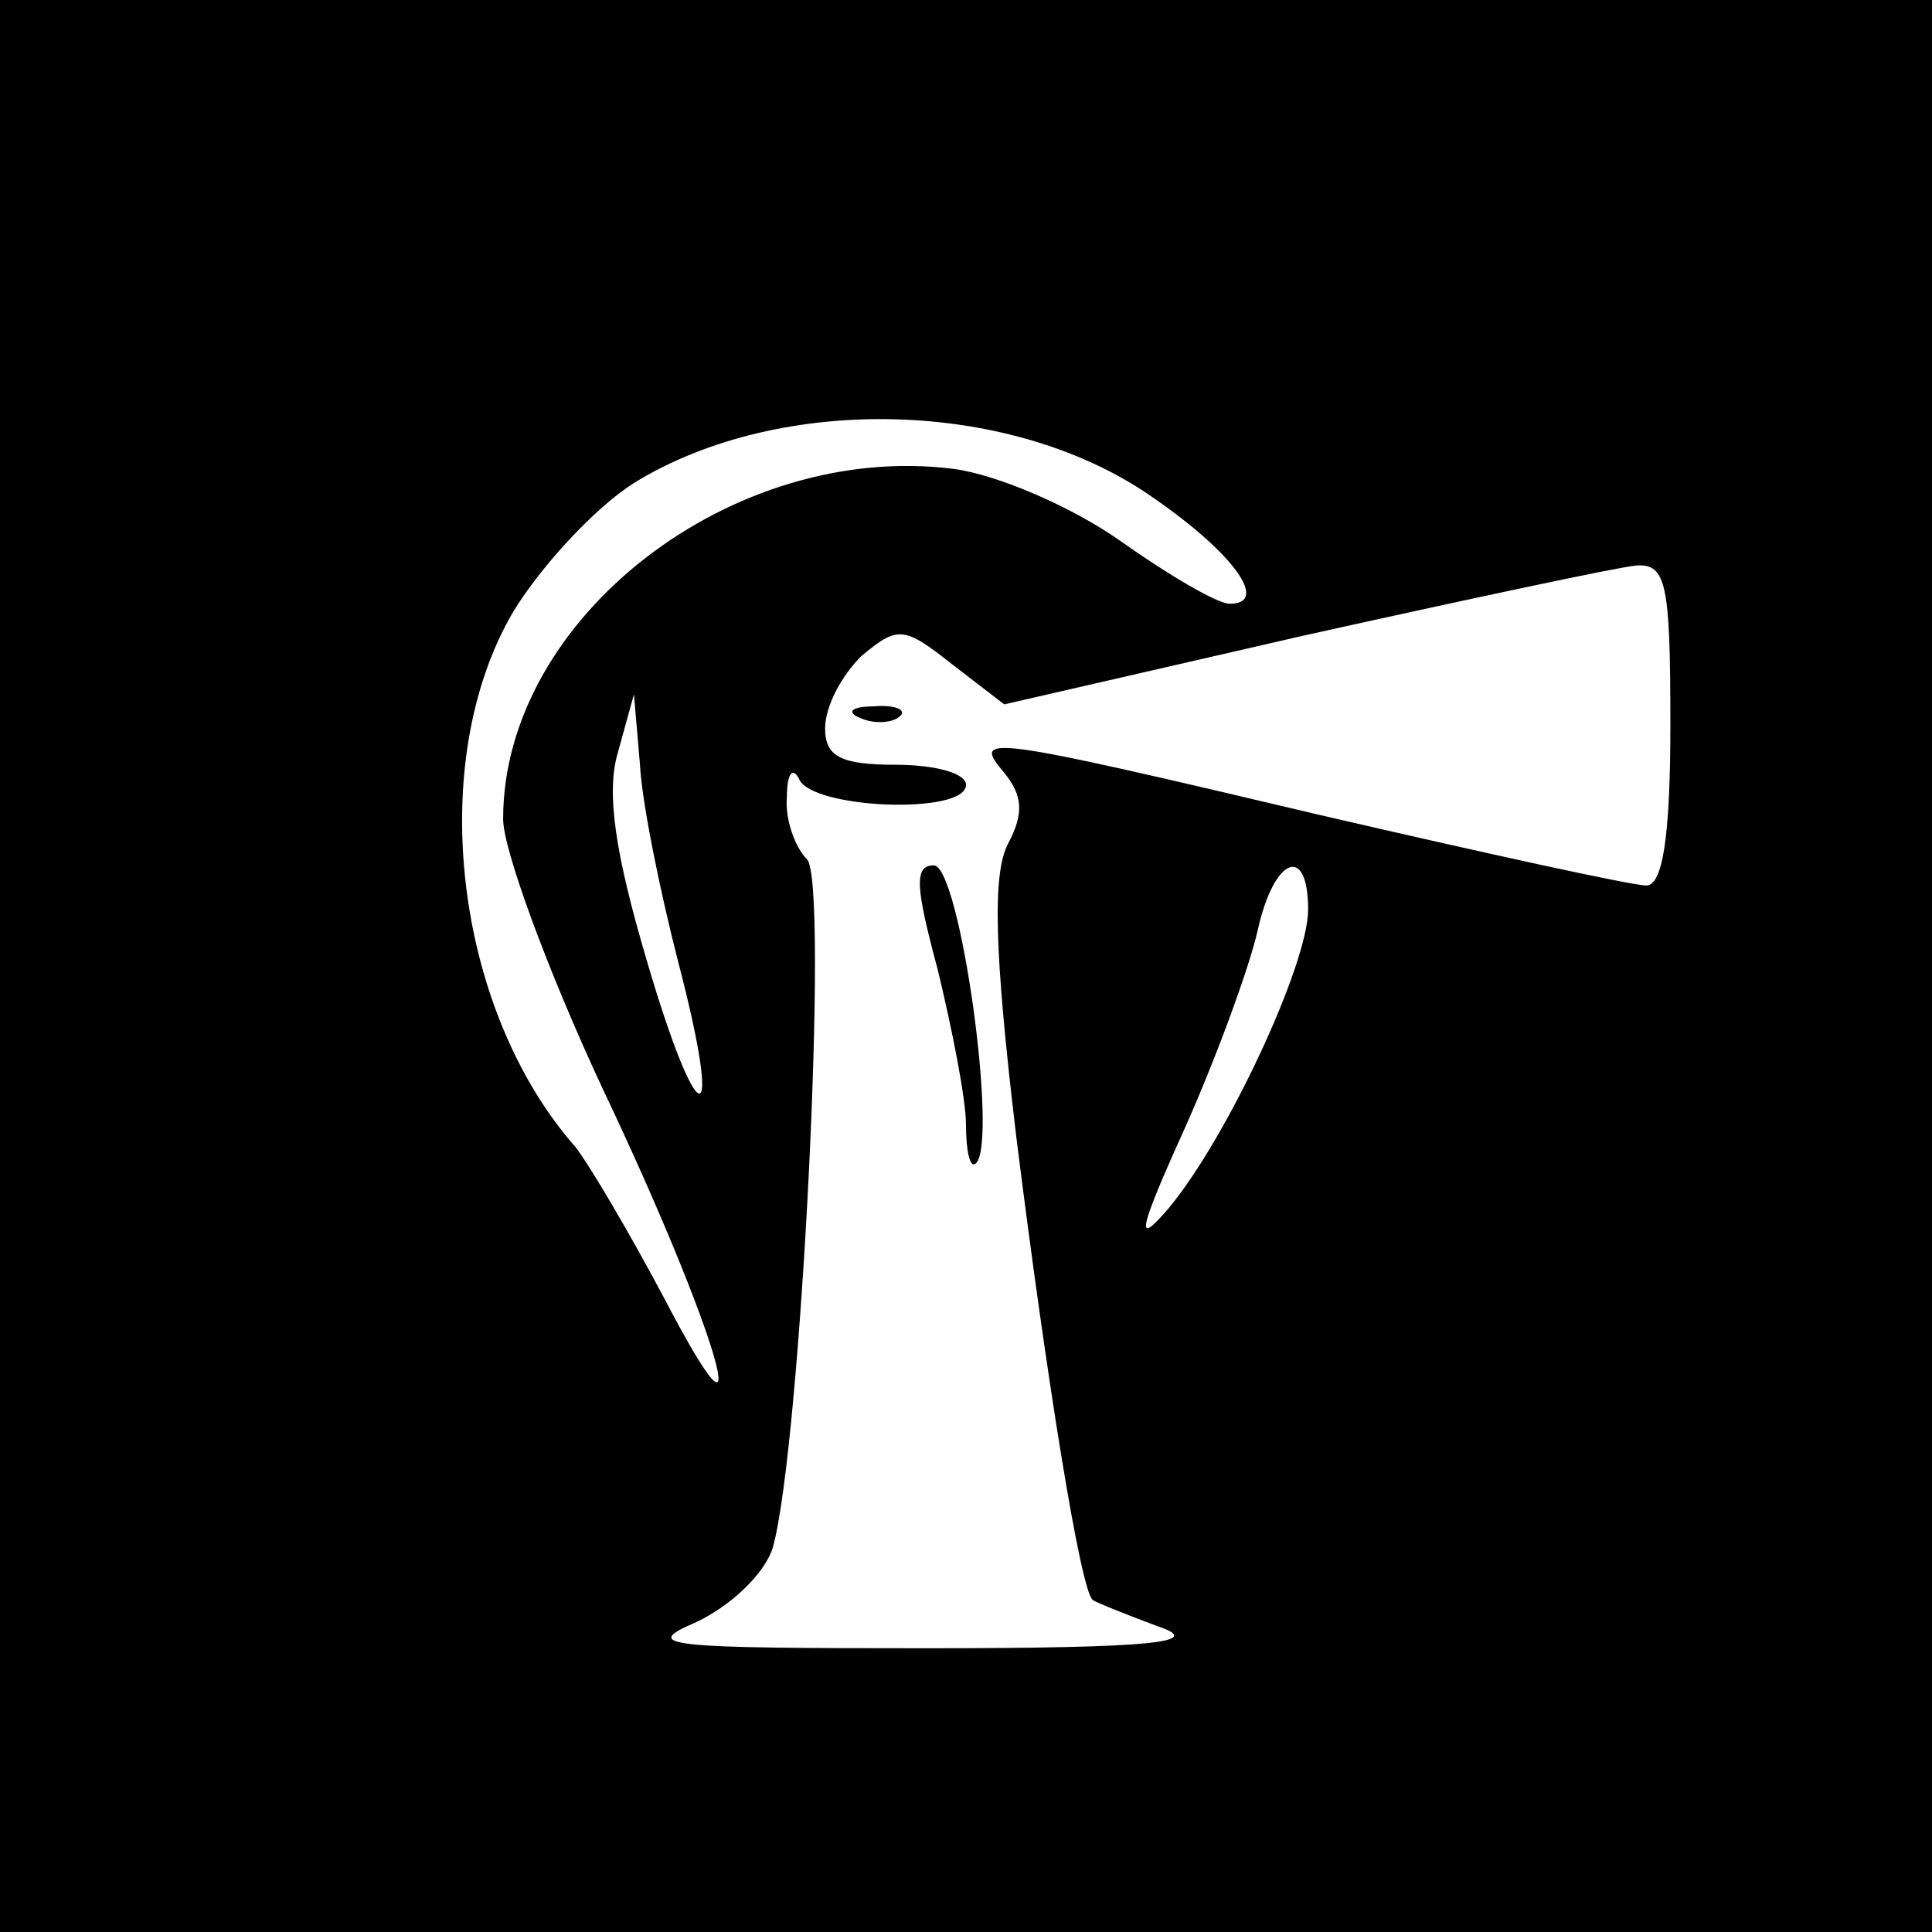
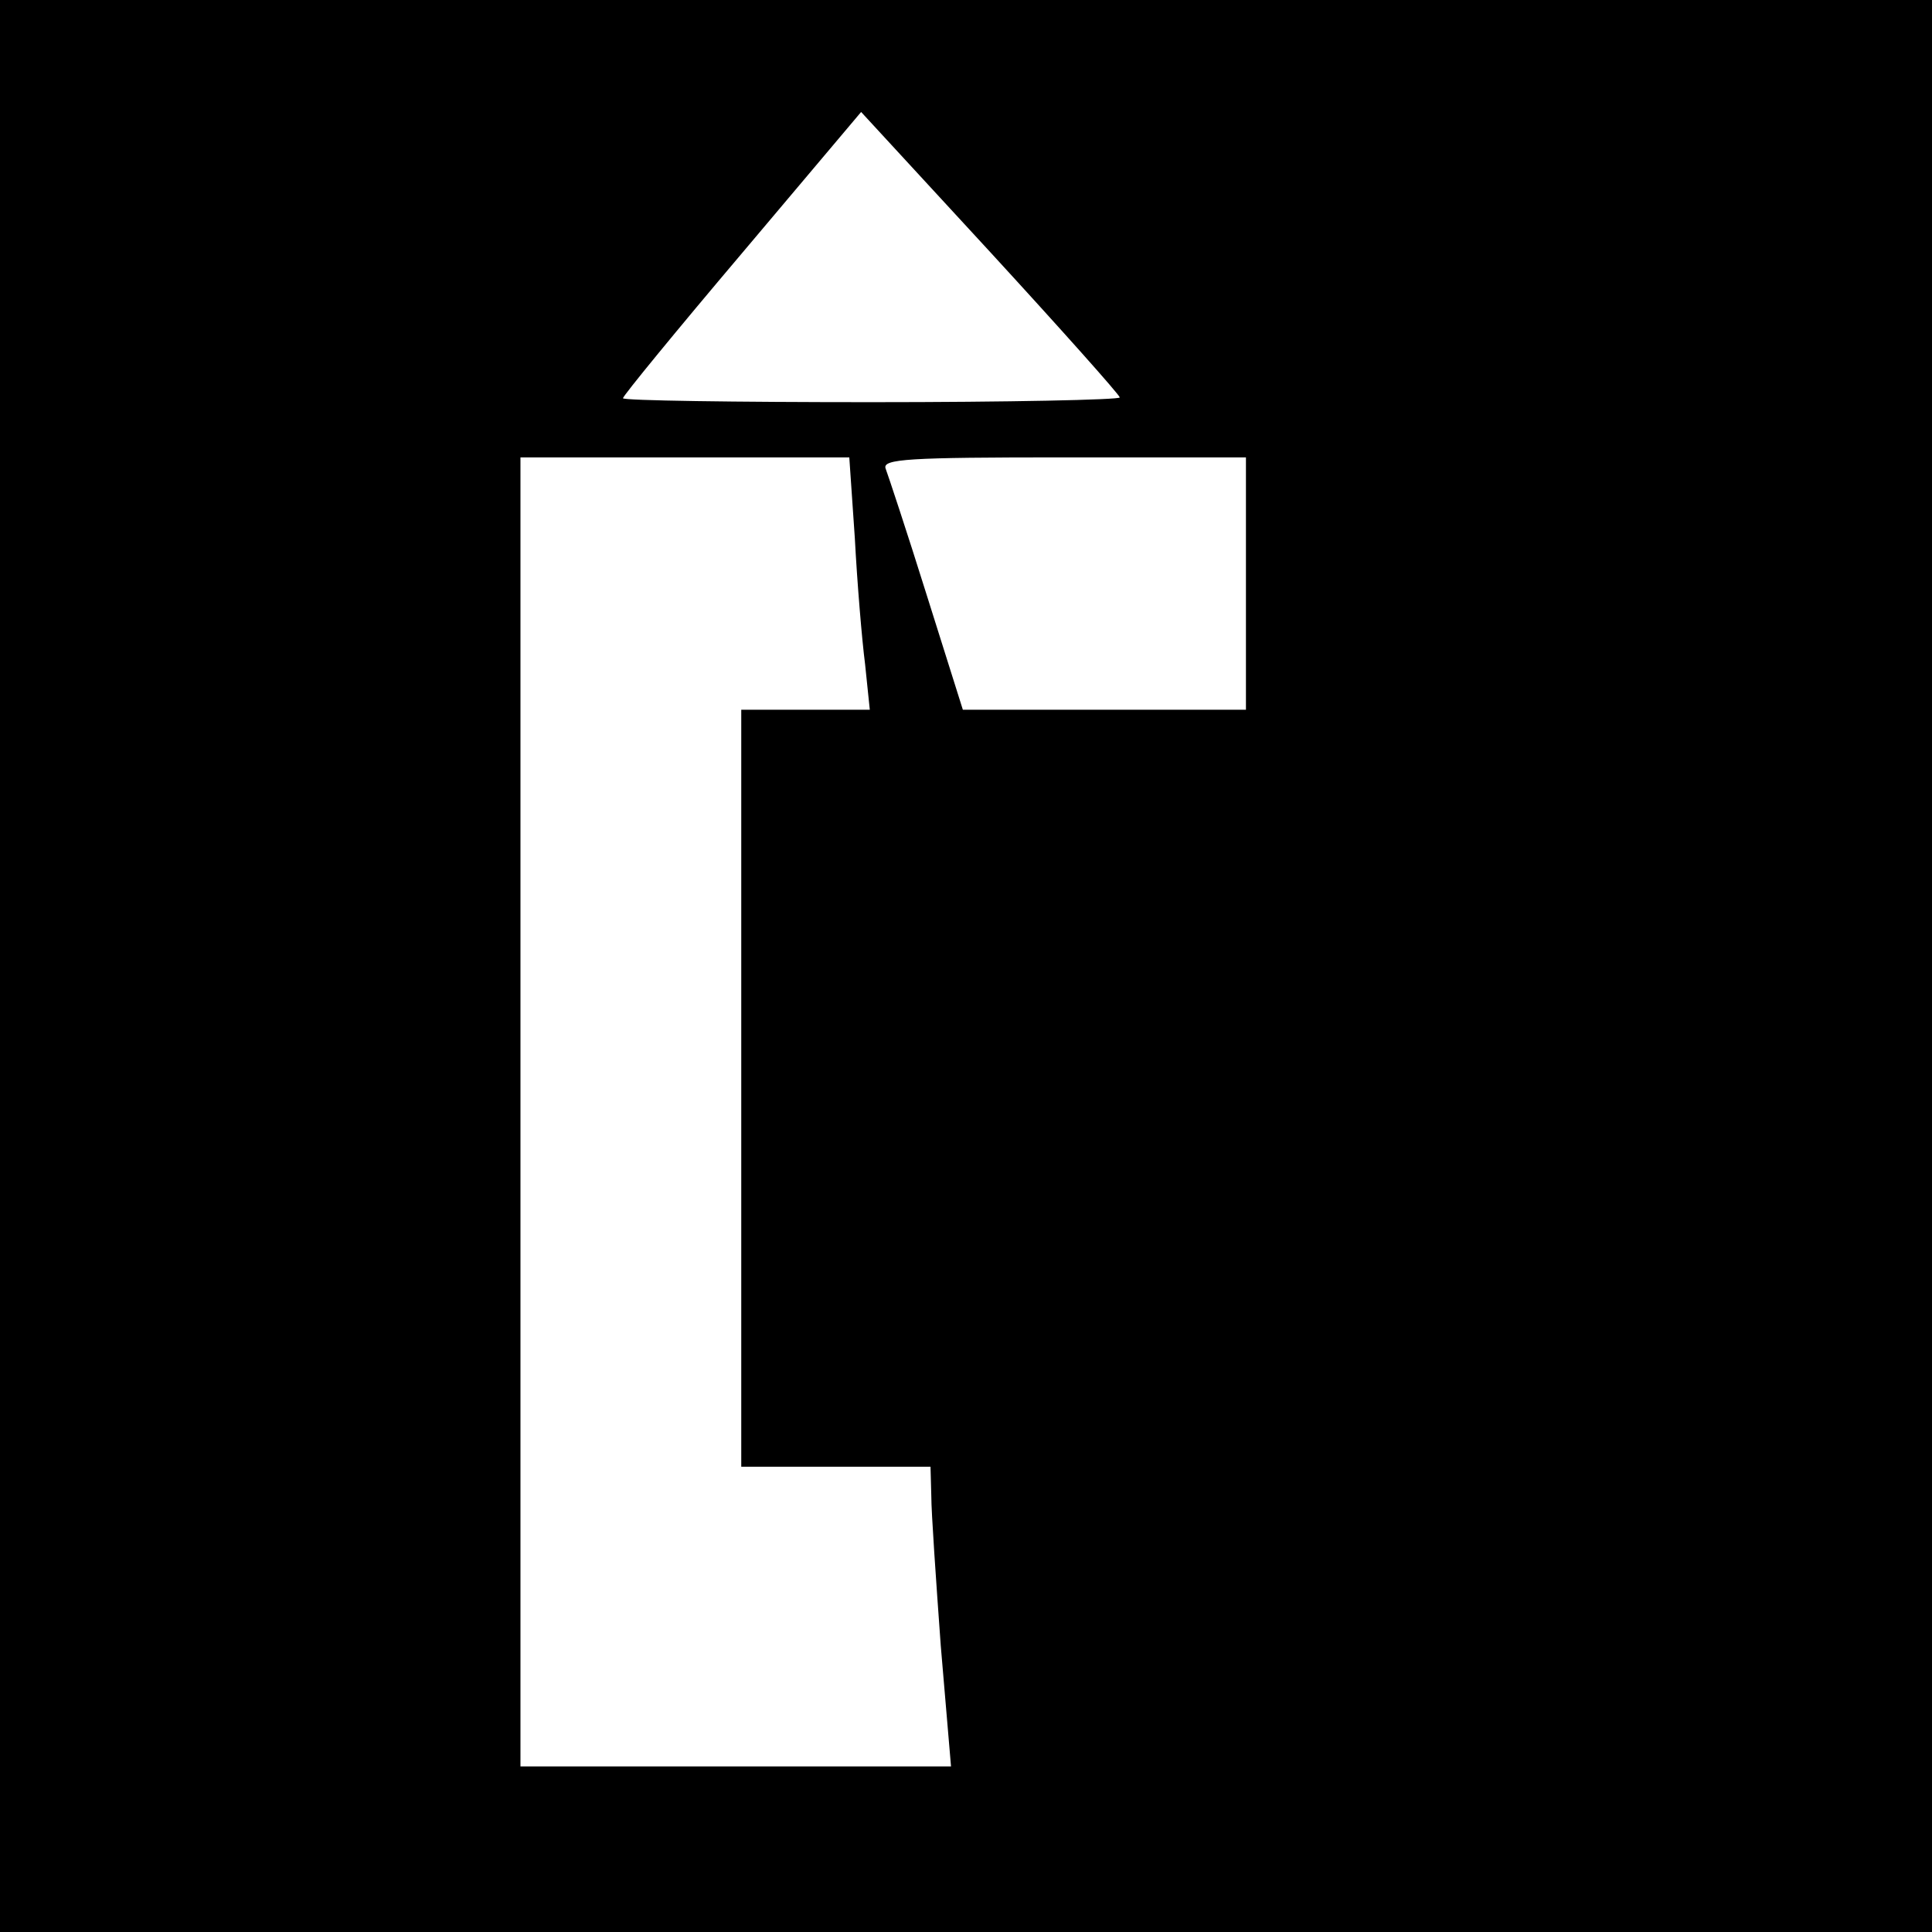
- <svg xmlns="http://www.w3.org/2000/svg" version="1.0" width="96pt" height="96pt" viewBox="0 0 96 96" preserveAspectRatio="xMidYMid meet">
-   <g transform="translate(0,96) scale(0.1,-0.1)" fill="#000000" stroke="none">
-     <path d="M0 480 l0 -480 480 0 480 0 0 480 0 480 -480 0 -480 0 0 -480z m574 232 c39 -27 57 -52 37 -52 -6 0 -30 14 -54 31 -24 17 -61 33 -83 36 -110 14 -224 -74 -224 -174 0 -15 22 -75 49 -133 58 -122 80 -199 31 -105 -17 32 -37 66 -44 75 -60 68 -75 191 -31 266 14 23 41 52 60 64 73 45 189 42 259 -8z m256 -112 c0 -57 -4 -80 -12 -80 -7 0 -80 16 -162 35 -169 40 -173 40 -157 21 9 -11 10 -20 2 -35 -8 -15 -7 -54 4 -146 15 -120 32 -226 38 -230 1 -1 16 -7 32 -13 24 -8 0 -11 -115 -11 -130 0 -142 1 -114 13 17 8 34 24 38 37 14 50 28 331 17 342 -6 6 -11 20 -10 31 0 12 3 15 6 9 6 -15 83 -18 83 -3 0 6 -16 10 -35 10 -27 0 -35 4 -35 18 0 11 8 26 18 36 18 15 21 15 45 -4 l26 -20 148 34 c81 18 156 34 166 35 15 1 17 -9 17 -79z m-493 -118 c23 -88 10 -87 -16 2 -15 51 -20 82 -14 102 l8 29 3 -35 c1 -19 10 -63 19 -98z m313 26 c0 -27 -40 -113 -69 -148 -17 -20 -16 -13 8 40 16 36 32 80 36 98 8 36 25 43 25 10z" />
-     <path d="M428 603 c7 -3 16 -2 19 1 4 3 -2 6 -13 5 -11 0 -14 -3 -6 -6z" />
-     <path d="M466 478 c7 -29 14 -64 14 -77 0 -13 2 -22 5 -19 11 11 -8 148 -21 148 -10 0 -9 -11 2 -52z" />
+ <svg xmlns="http://www.w3.org/2000/svg" version="1.0" width="245pt" height="245pt" viewBox="0 0 245 245" preserveAspectRatio="xMidYMid meet">
+   <g transform="translate(0,245) scale(0.1,-0.1)" fill="#000000" stroke="none">
+     <path d="M0 1225 l0 -1225 1225 0 1225 0 0 1225 0 1225 -1225 0 -1225 0 0 -1225z m1420 721 c0 -3 -142 -6 -315 -6 -173 0 -315 2 -315 5 0 3 68 86 151 184 l151 179 164 -178 c90 -98 164 -181 164 -184z m-336 -178 c3 -57 9 -129 13 -160 l6 -58 -82 0 -81 0 0 -480 0 -480 120 0 120 0 1 -37 c0 -21 6 -107 12 -190 l13 -153 -273 0 -273 0 0 830 0 830 209 0 208 0 7 -102z m496 -58 l0 -160 -179 0 -180 0 -46 146 c-25 80 -49 152 -52 160 -4 12 29 14 226 14 l231 0 0 -160z" />
  </g>
</svg>
